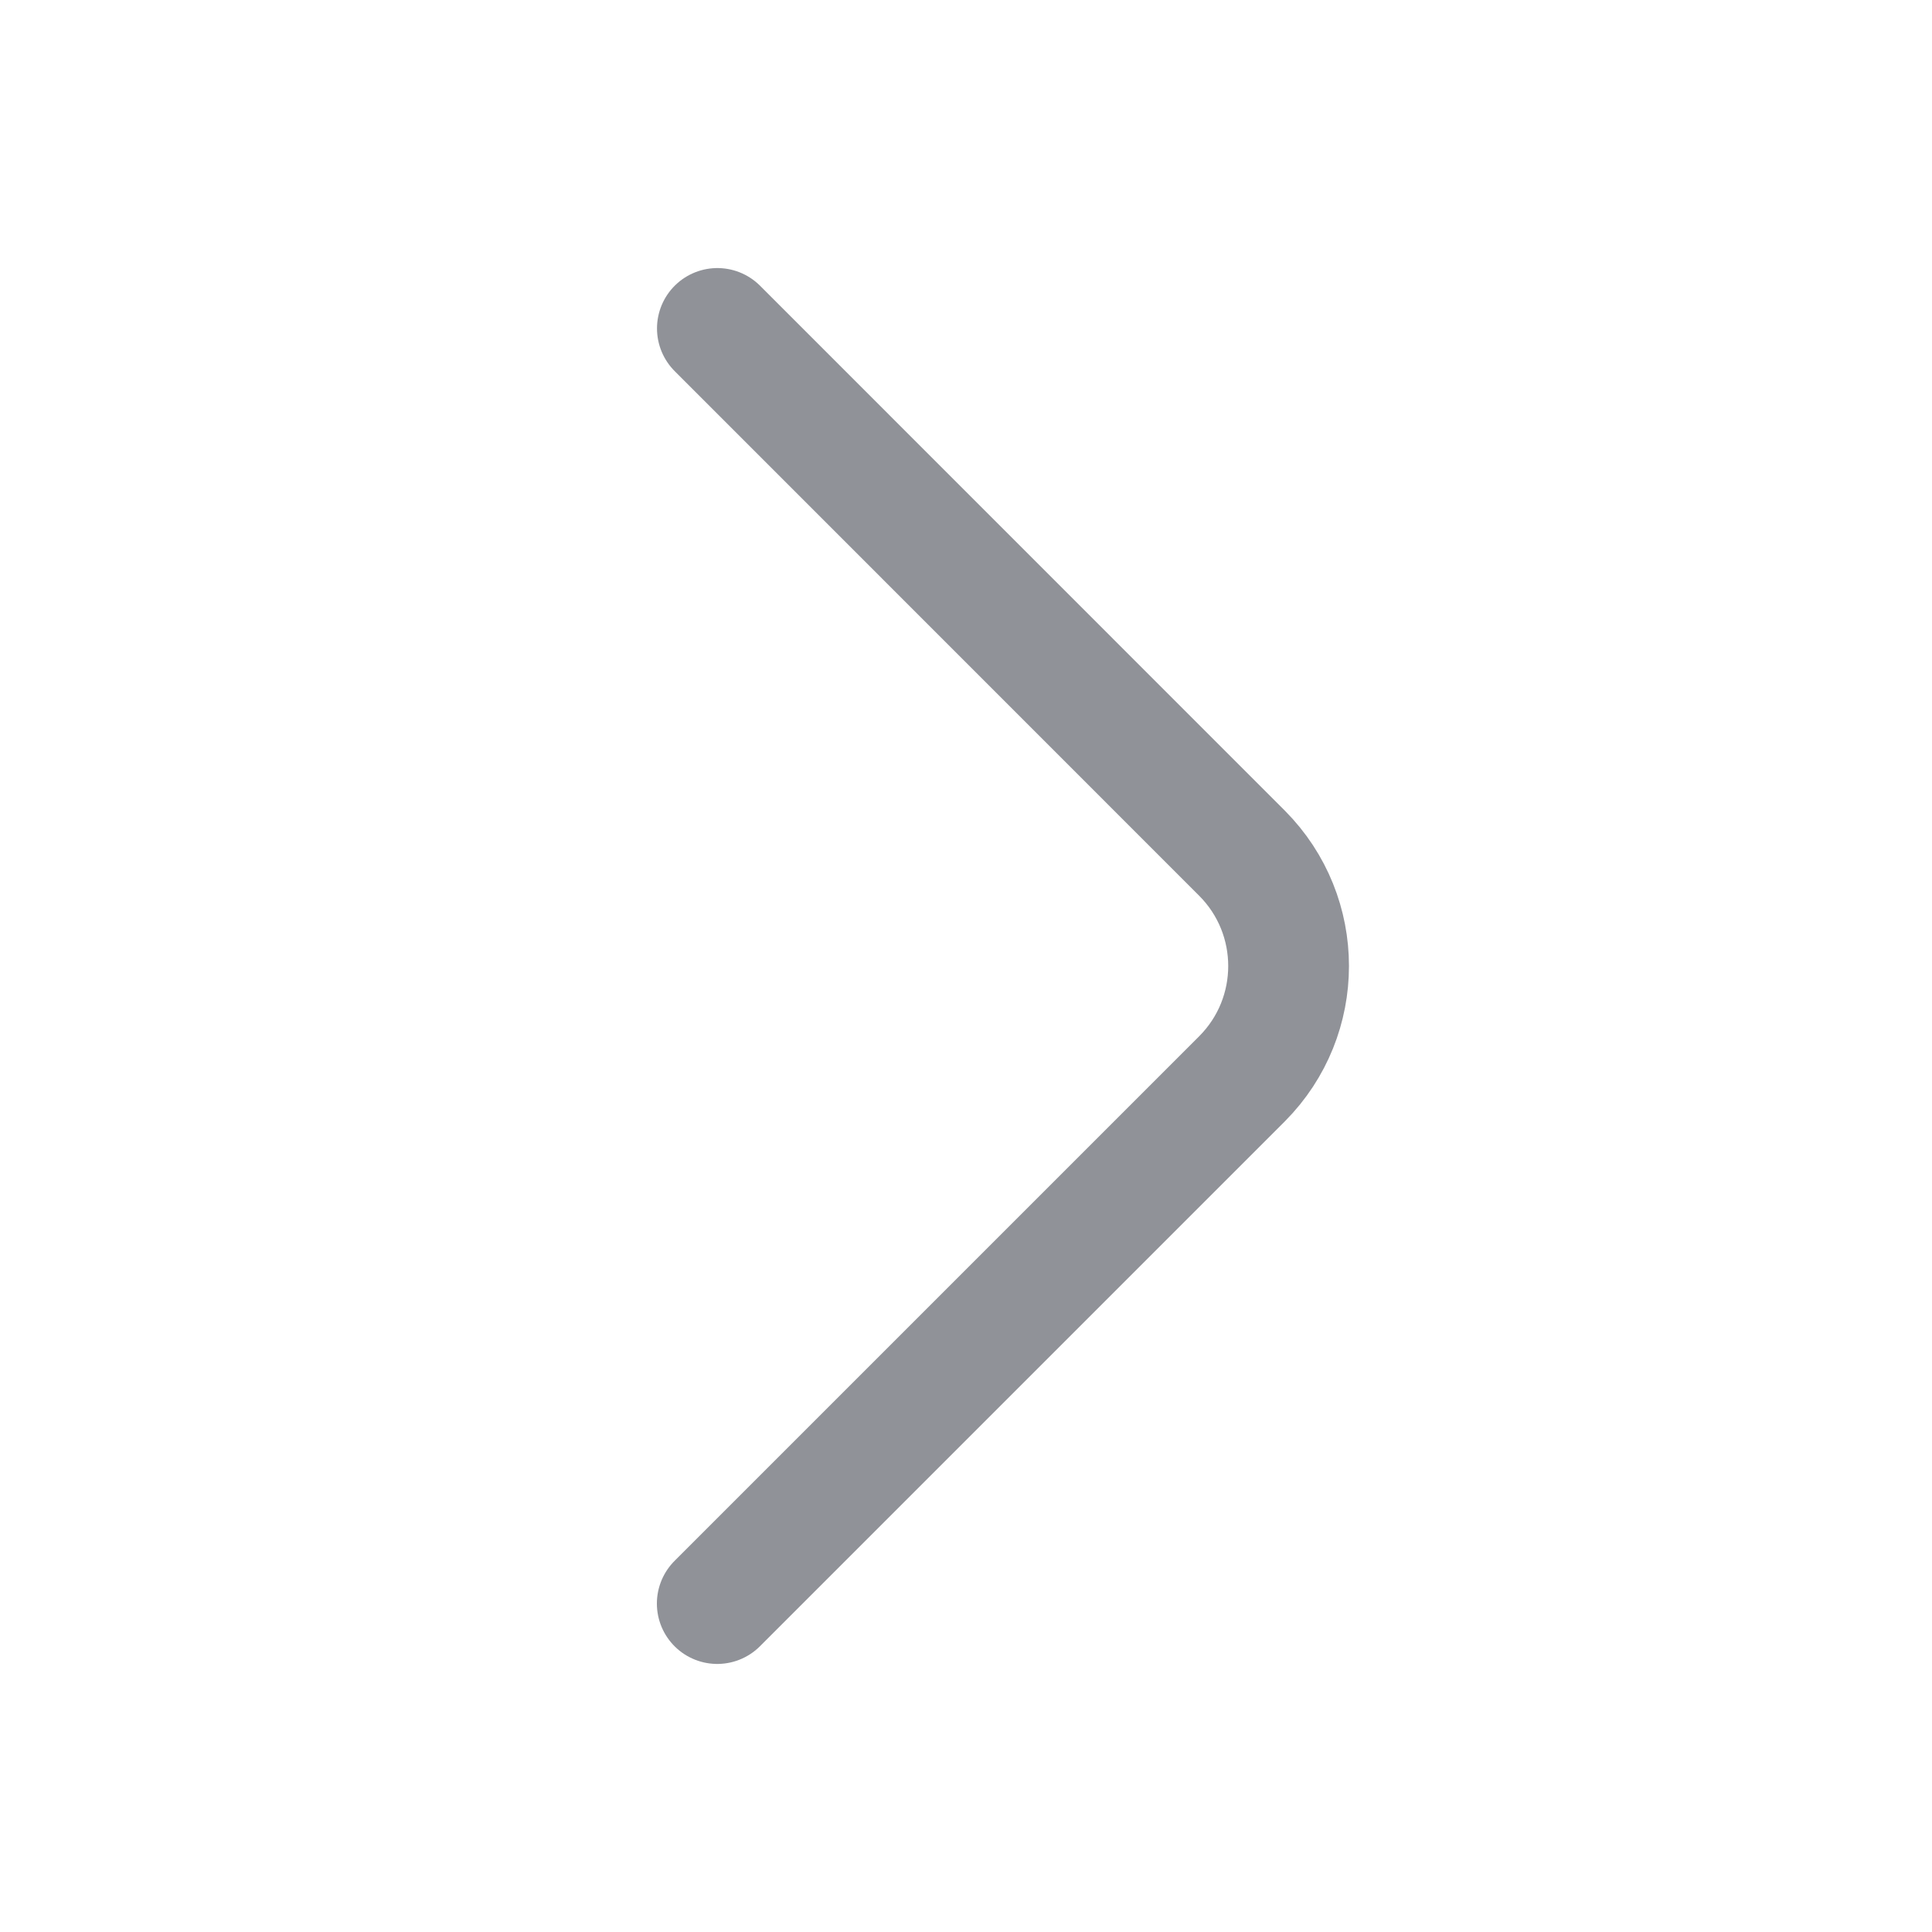
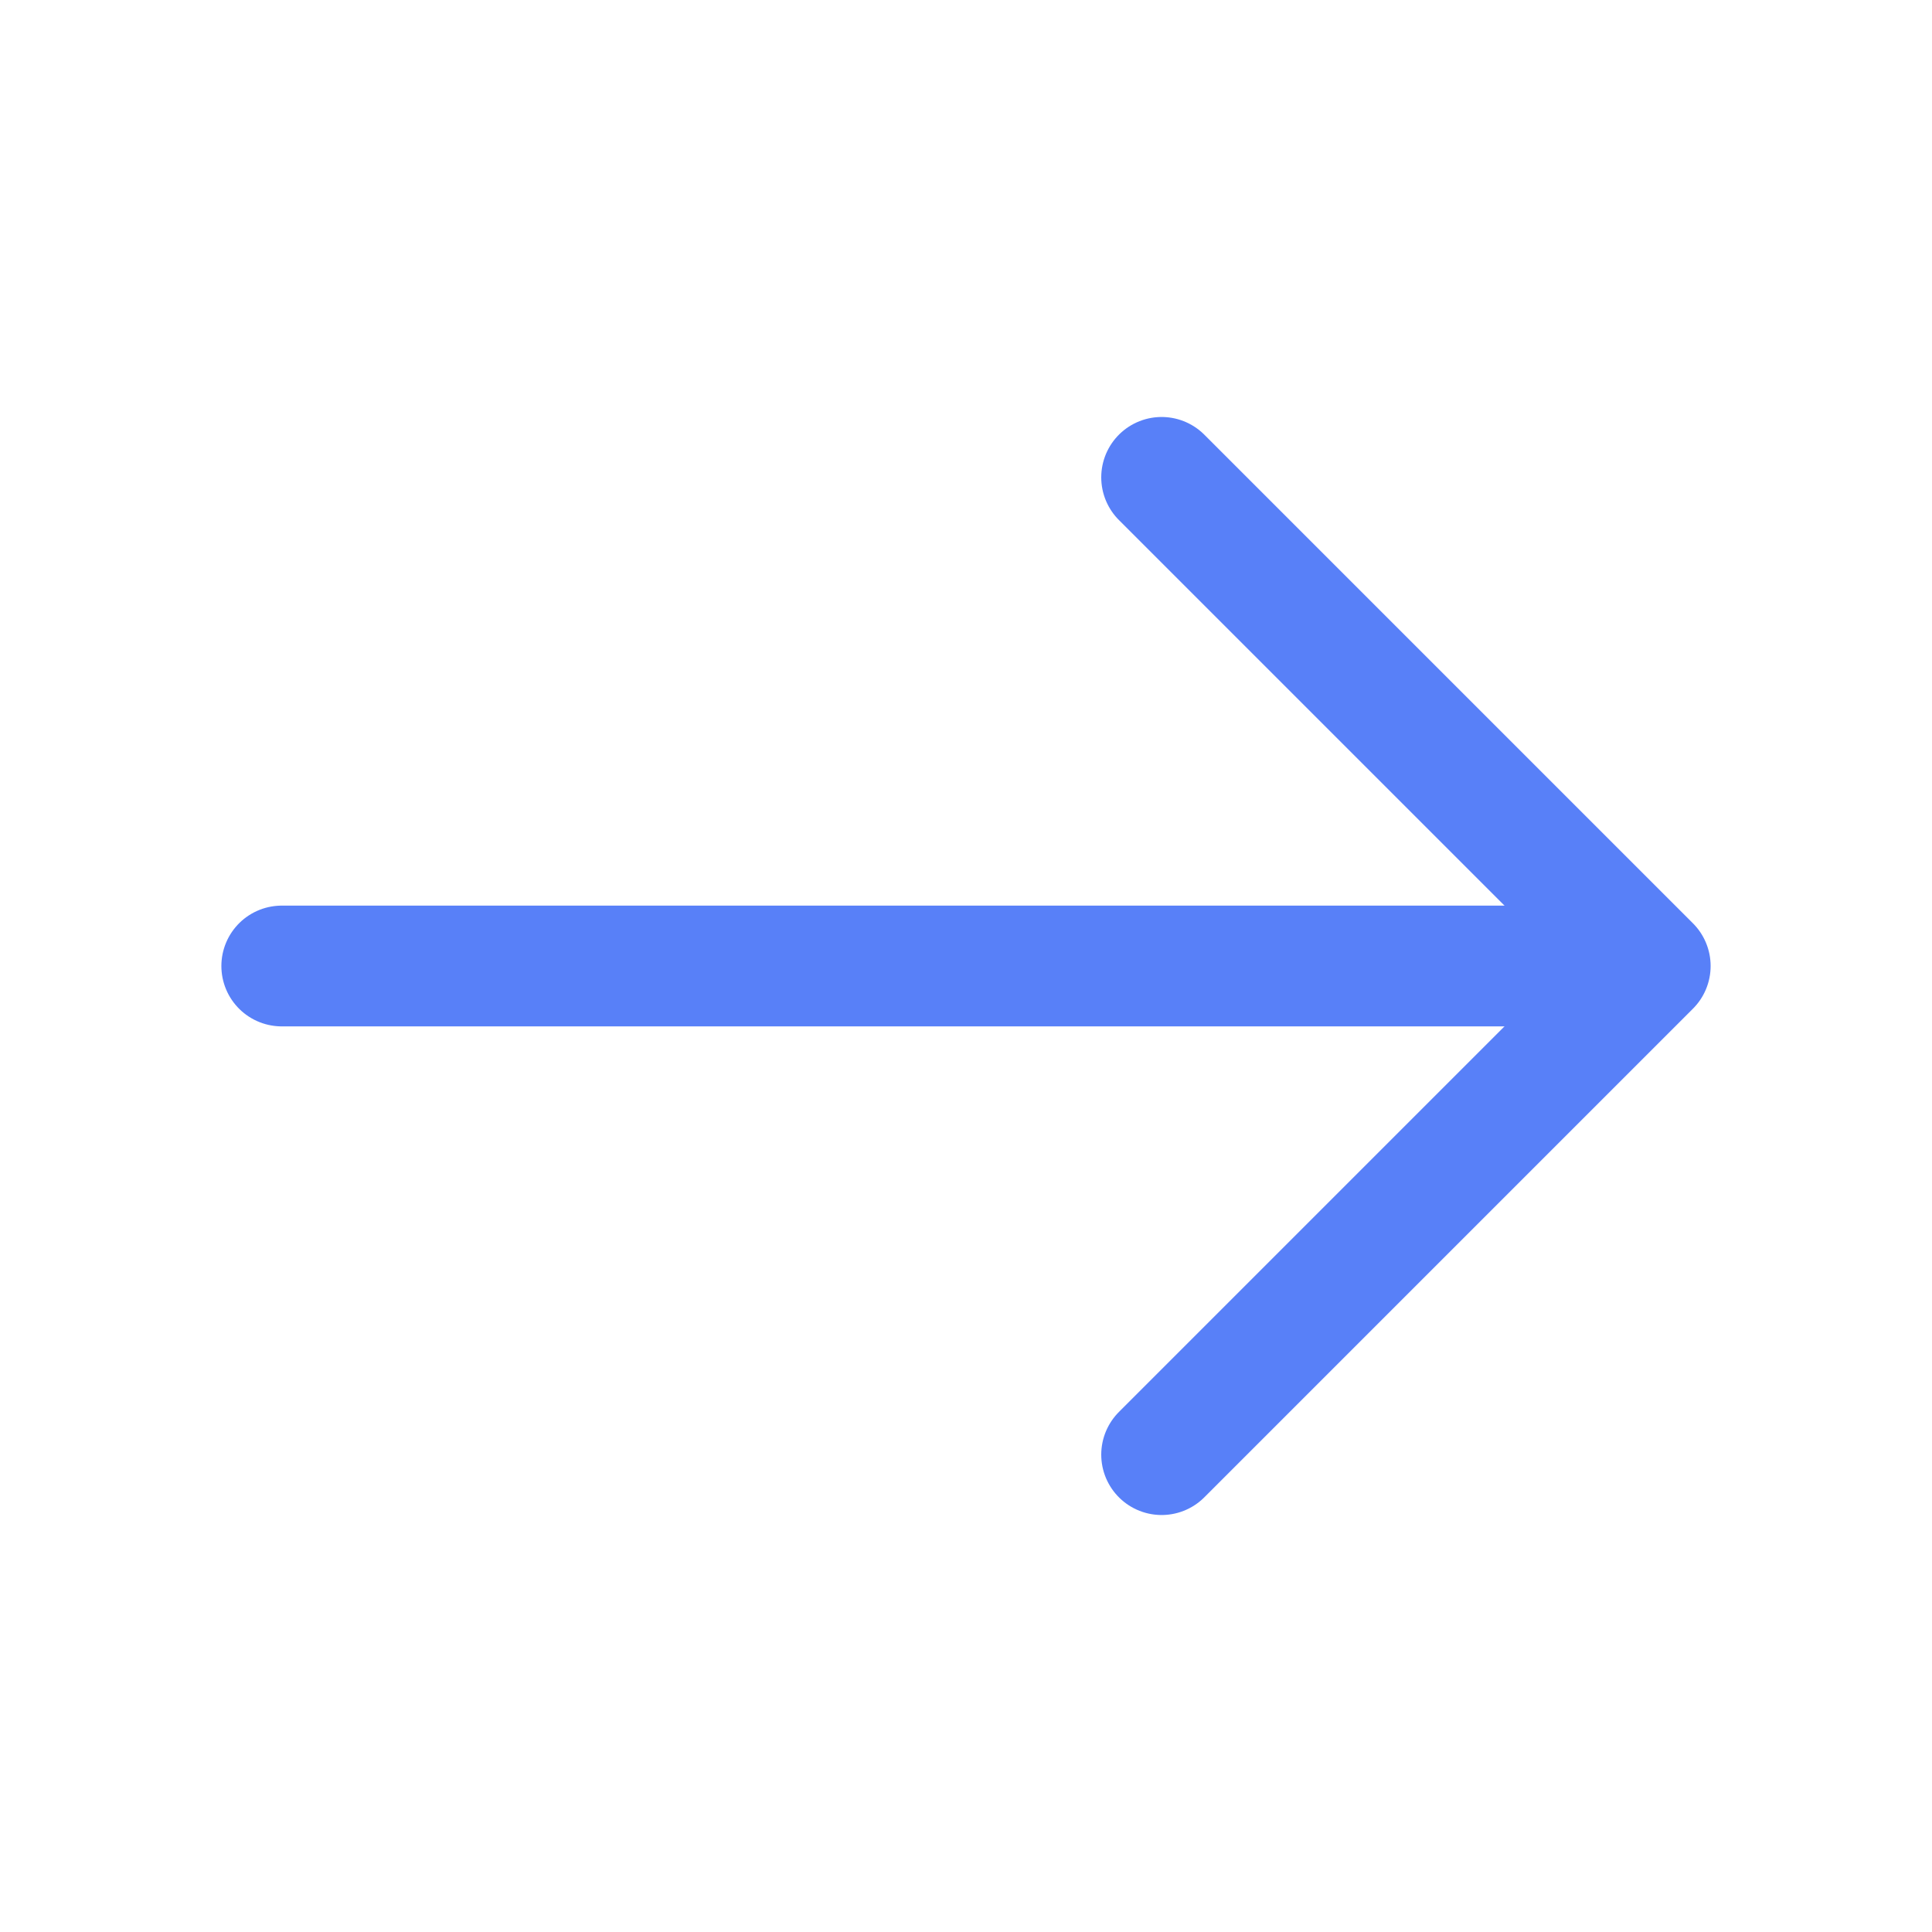
- <svg xmlns="http://www.w3.org/2000/svg" width="16" height="16" viewBox="0 0 16 16" fill="none">
-   <path d="m5.94 13.28 4.347-4.347a1.324 1.324 0 0 0 0-1.866L5.941 2.72" stroke="#909298" stroke-miterlimit="10" stroke-linecap="round" stroke-linejoin="round" />
+ <svg xmlns="http://www.w3.org/2000/svg" width="24" height="24" viewBox="0 0 24 24" fill="none">
+   <path d="M14.43 5.93L20.5 12L14.43 18.07" stroke="#5880F8" stroke-width="1.5" stroke-miterlimit="10" stroke-linecap="round" stroke-linejoin="round" />
+   <path d="M3.5 12H20.33" stroke="#5880F8" stroke-width="1.5" stroke-miterlimit="10" stroke-linecap="round" stroke-linejoin="round" />
</svg>
